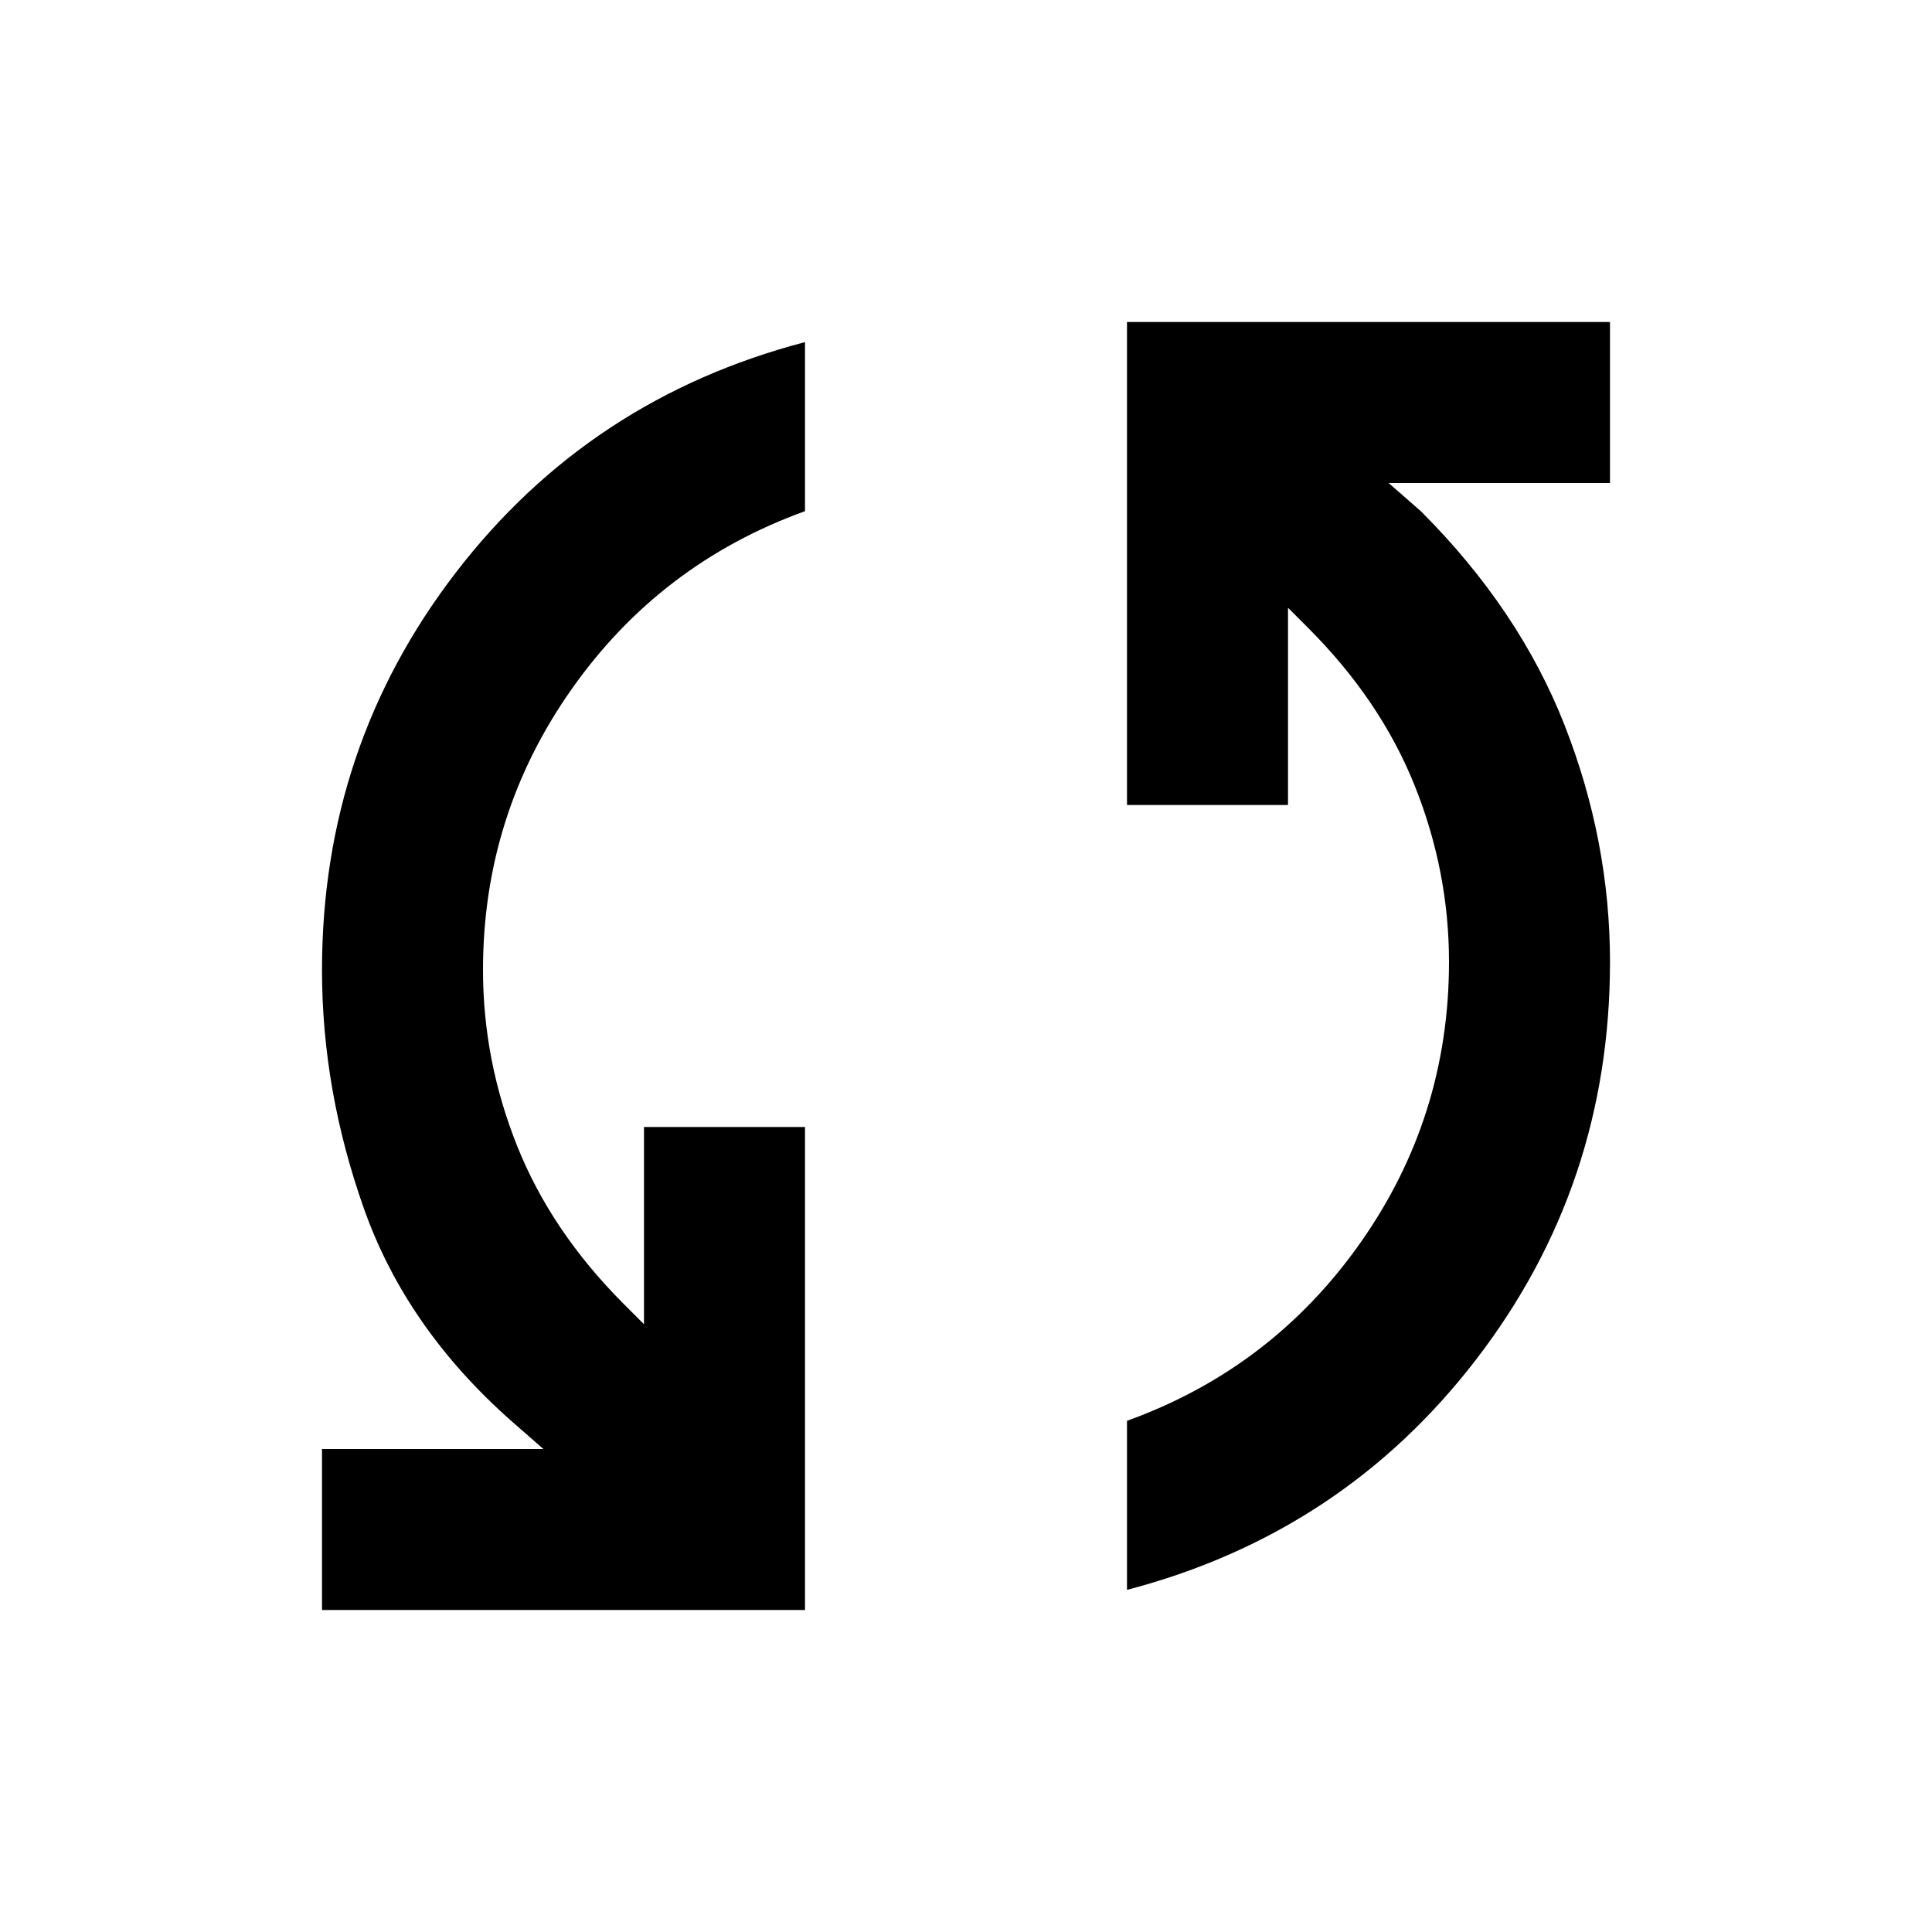
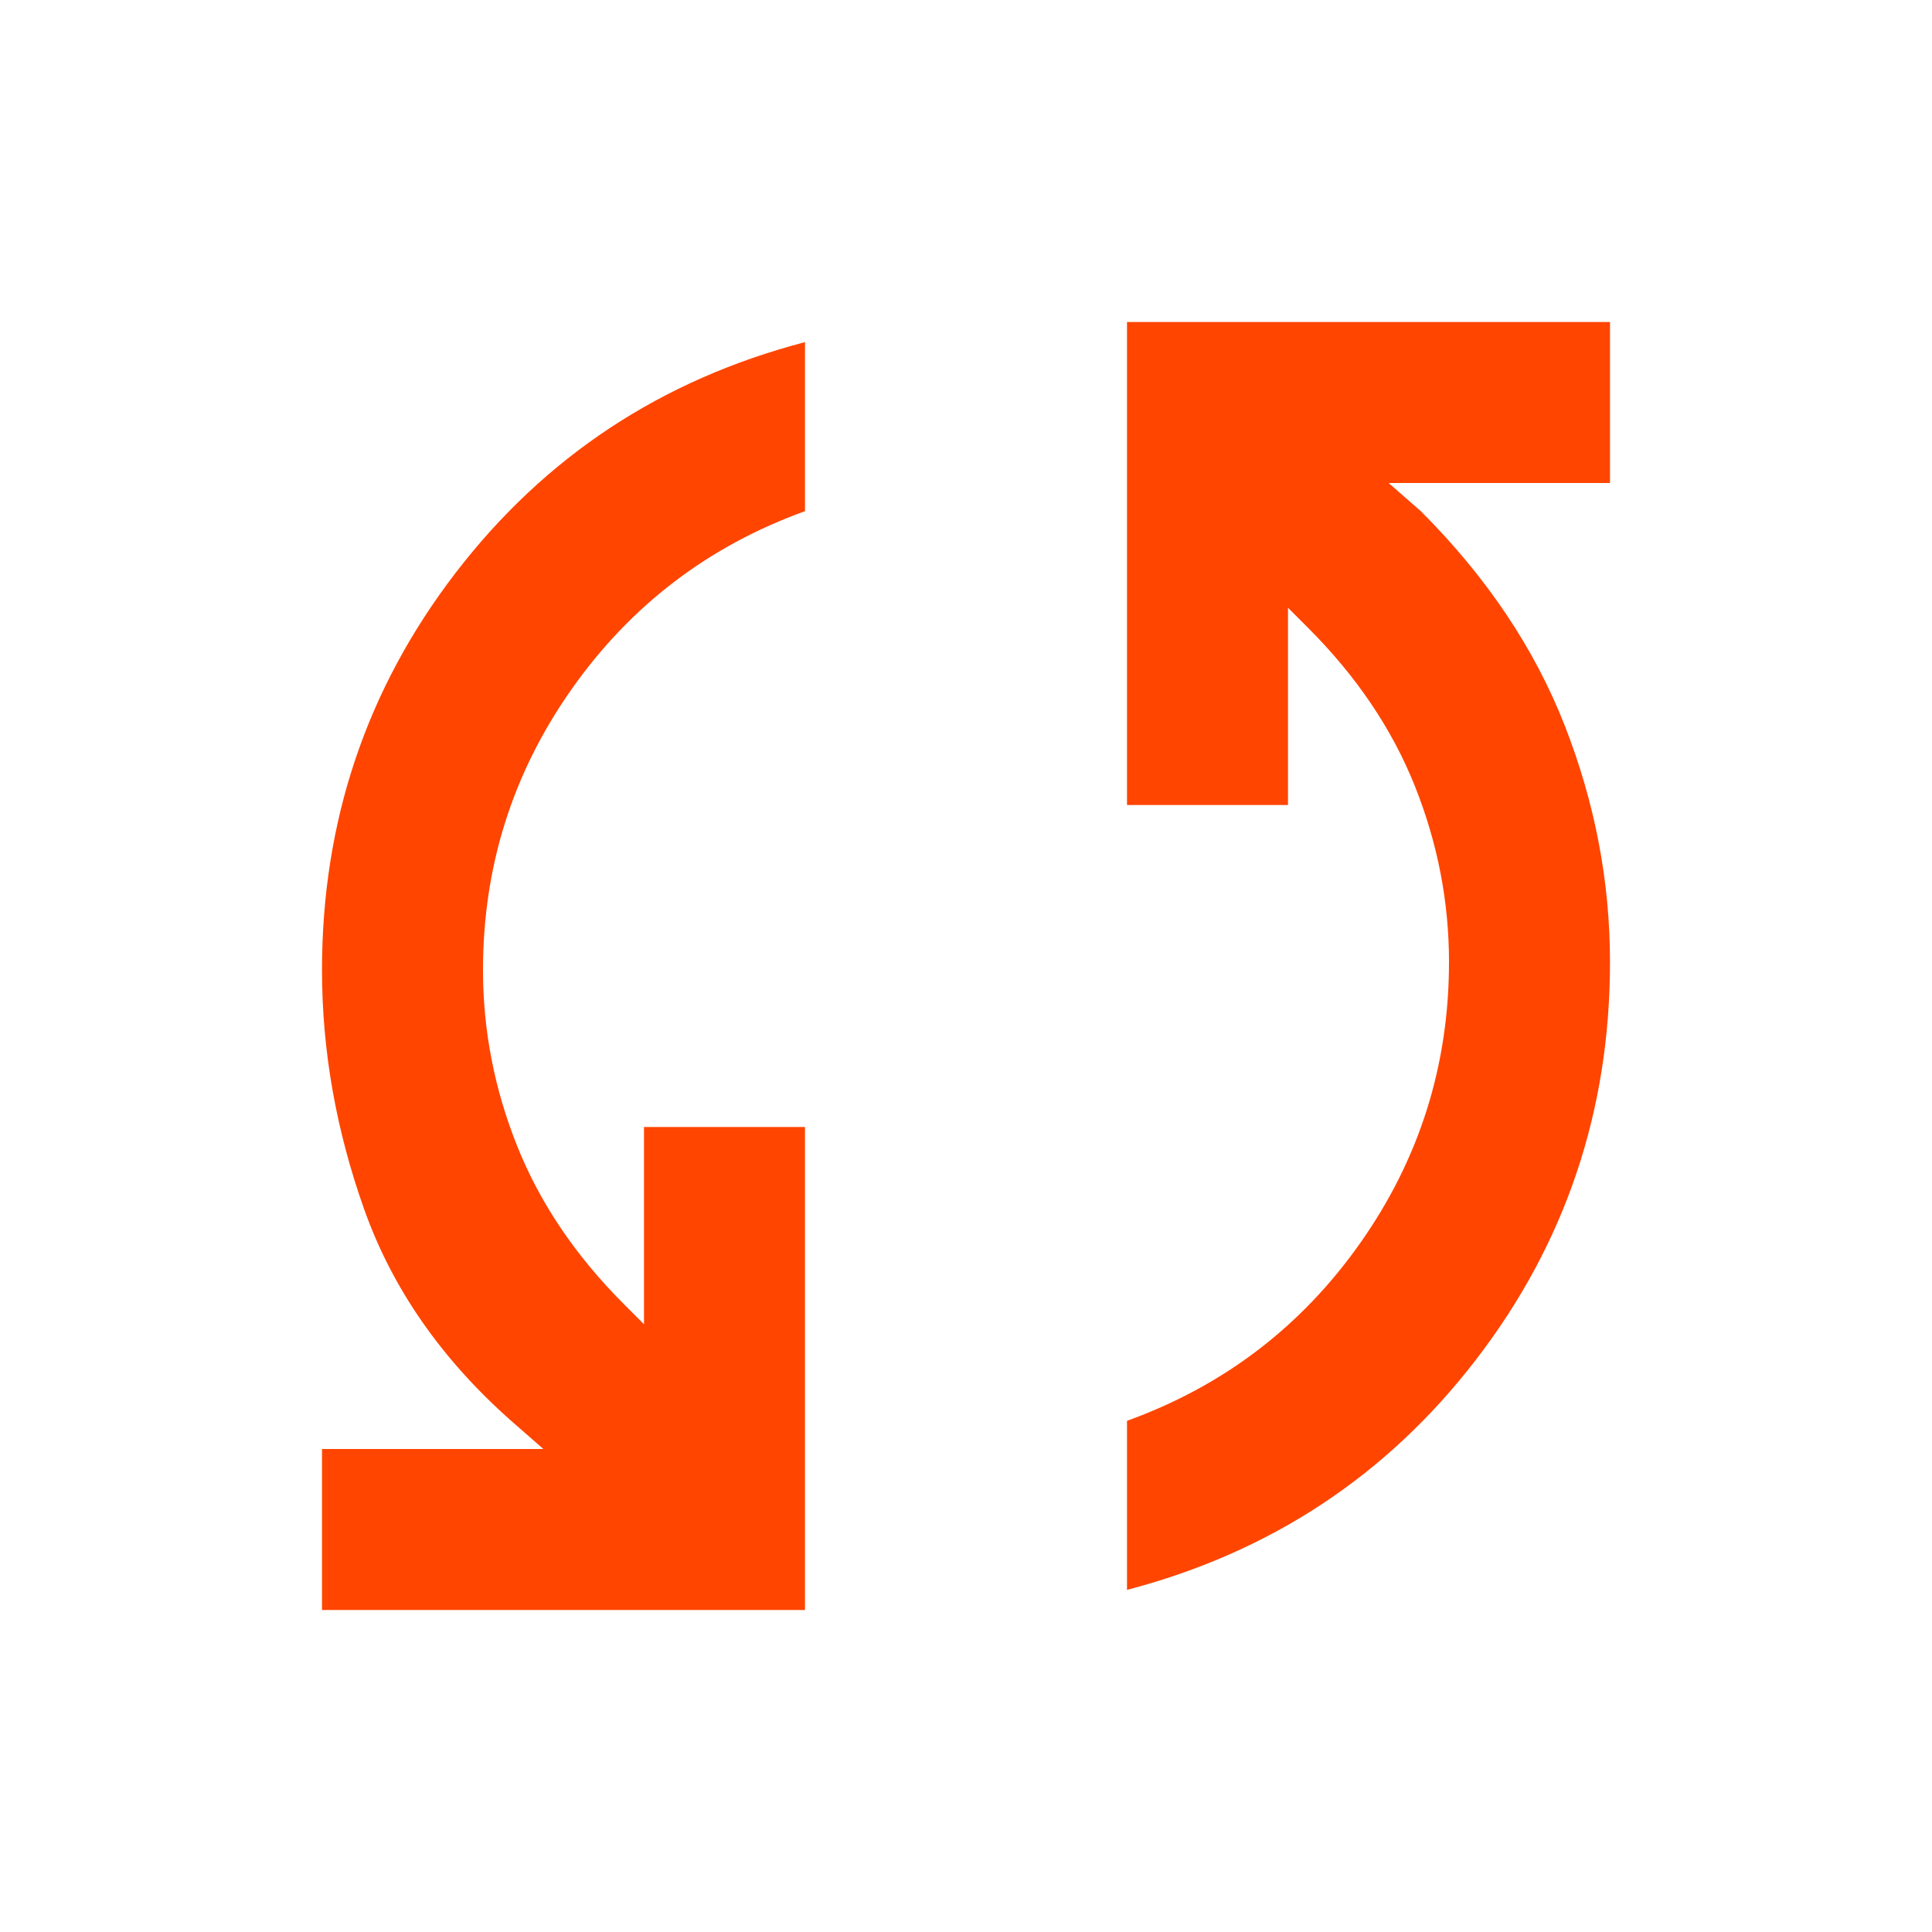
<svg xmlns="http://www.w3.org/2000/svg" height="24" viewBox="0 -960 960 960" width="24">
-   <path d="M160-160v-80h110l-16-14q-52-46-73-105t-21-119q0-111 66.5-197.5T400-790v84q-72 26-116 88.5T240-478q0 45 17 87.5t53 78.5l10 10v-98h80v240H160Zm400-10v-84q72-26 116-88.5T720-482q0-45-17-87.5T650-648l-10-10v98h-80v-240h240v80H690l16 14q49 49 71.5 106.5T800-482q0 111-66.5 197.5T560-170Z" />
+   <path d="M160-160v-80h110l-16-14q-52-46-73-105t-21-119q0-111 66.5-197.5T400-790v84q-72 26-116 88.5T240-478q0 45 17 87.5t53 78.5l10 10v-98h80v240H160Zm400-10v-84q72-26 116-88.5T720-482q0-45-17-87.5T650-648l-10-10v98h-80v-240h240v80H690l16 14q49 49 71.5 106.5T800-482q0 111-66.5 197.5T560-170Z" fill="#FF4500" />
</svg>
